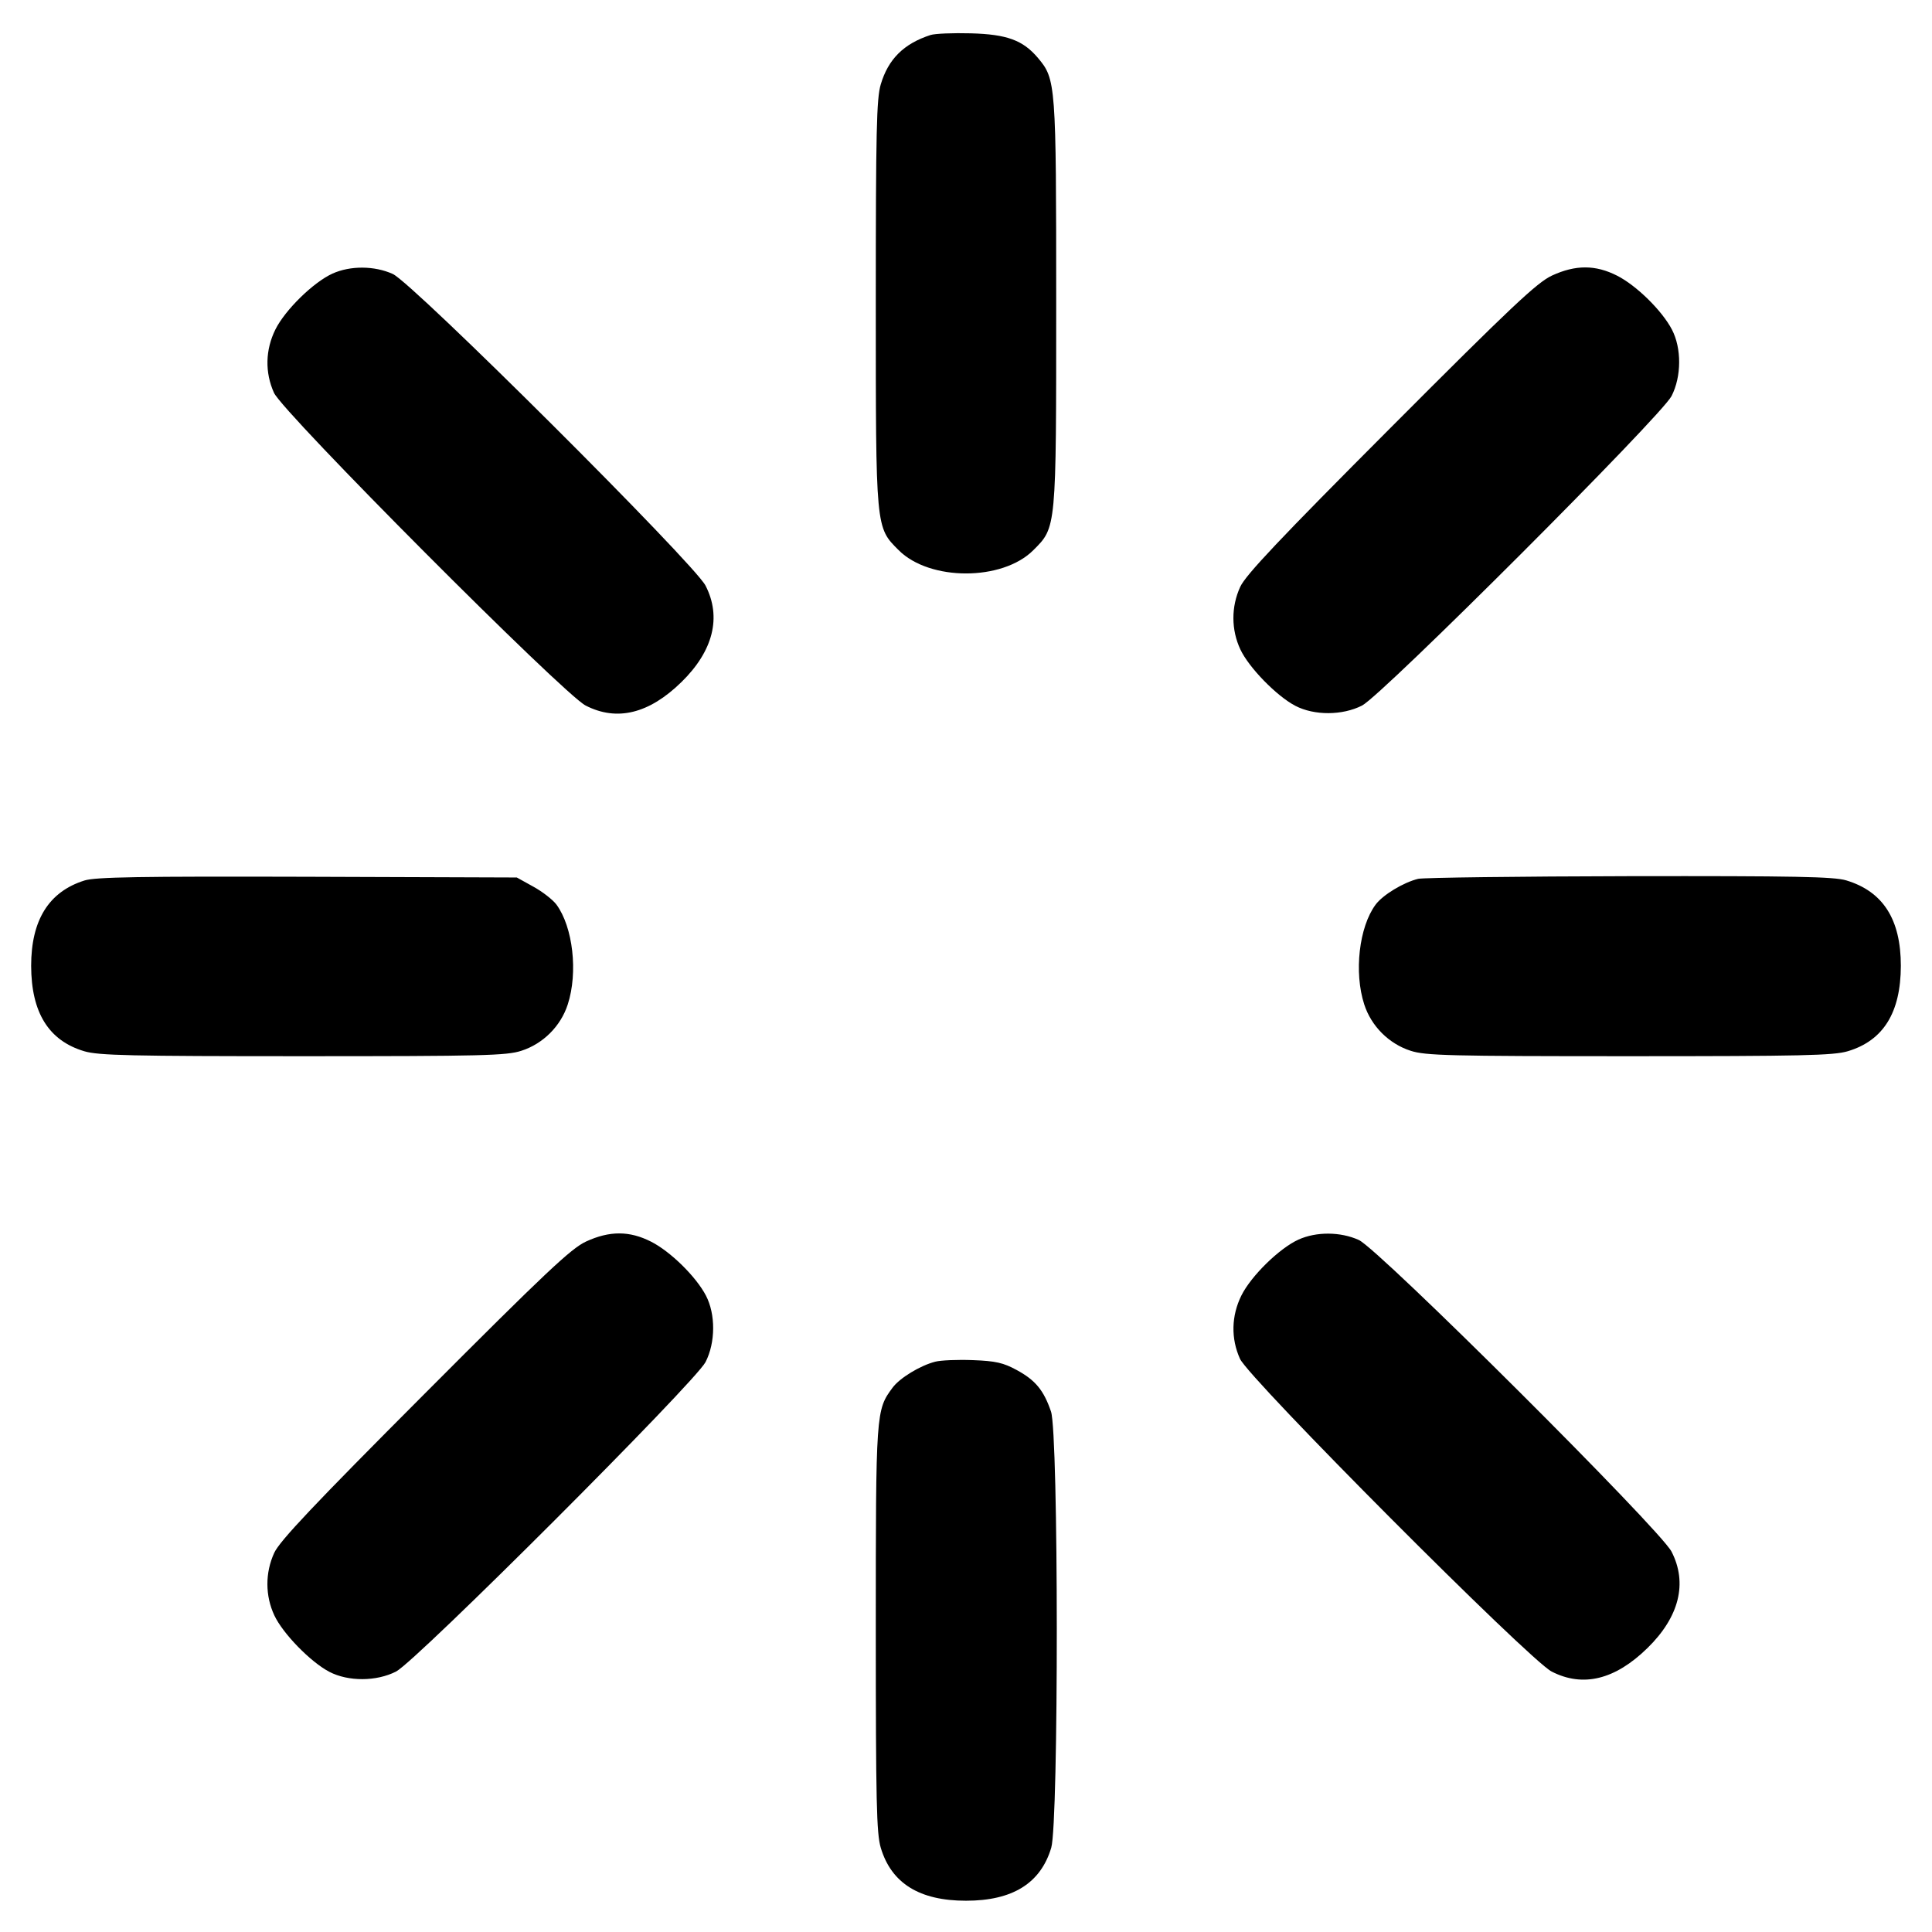
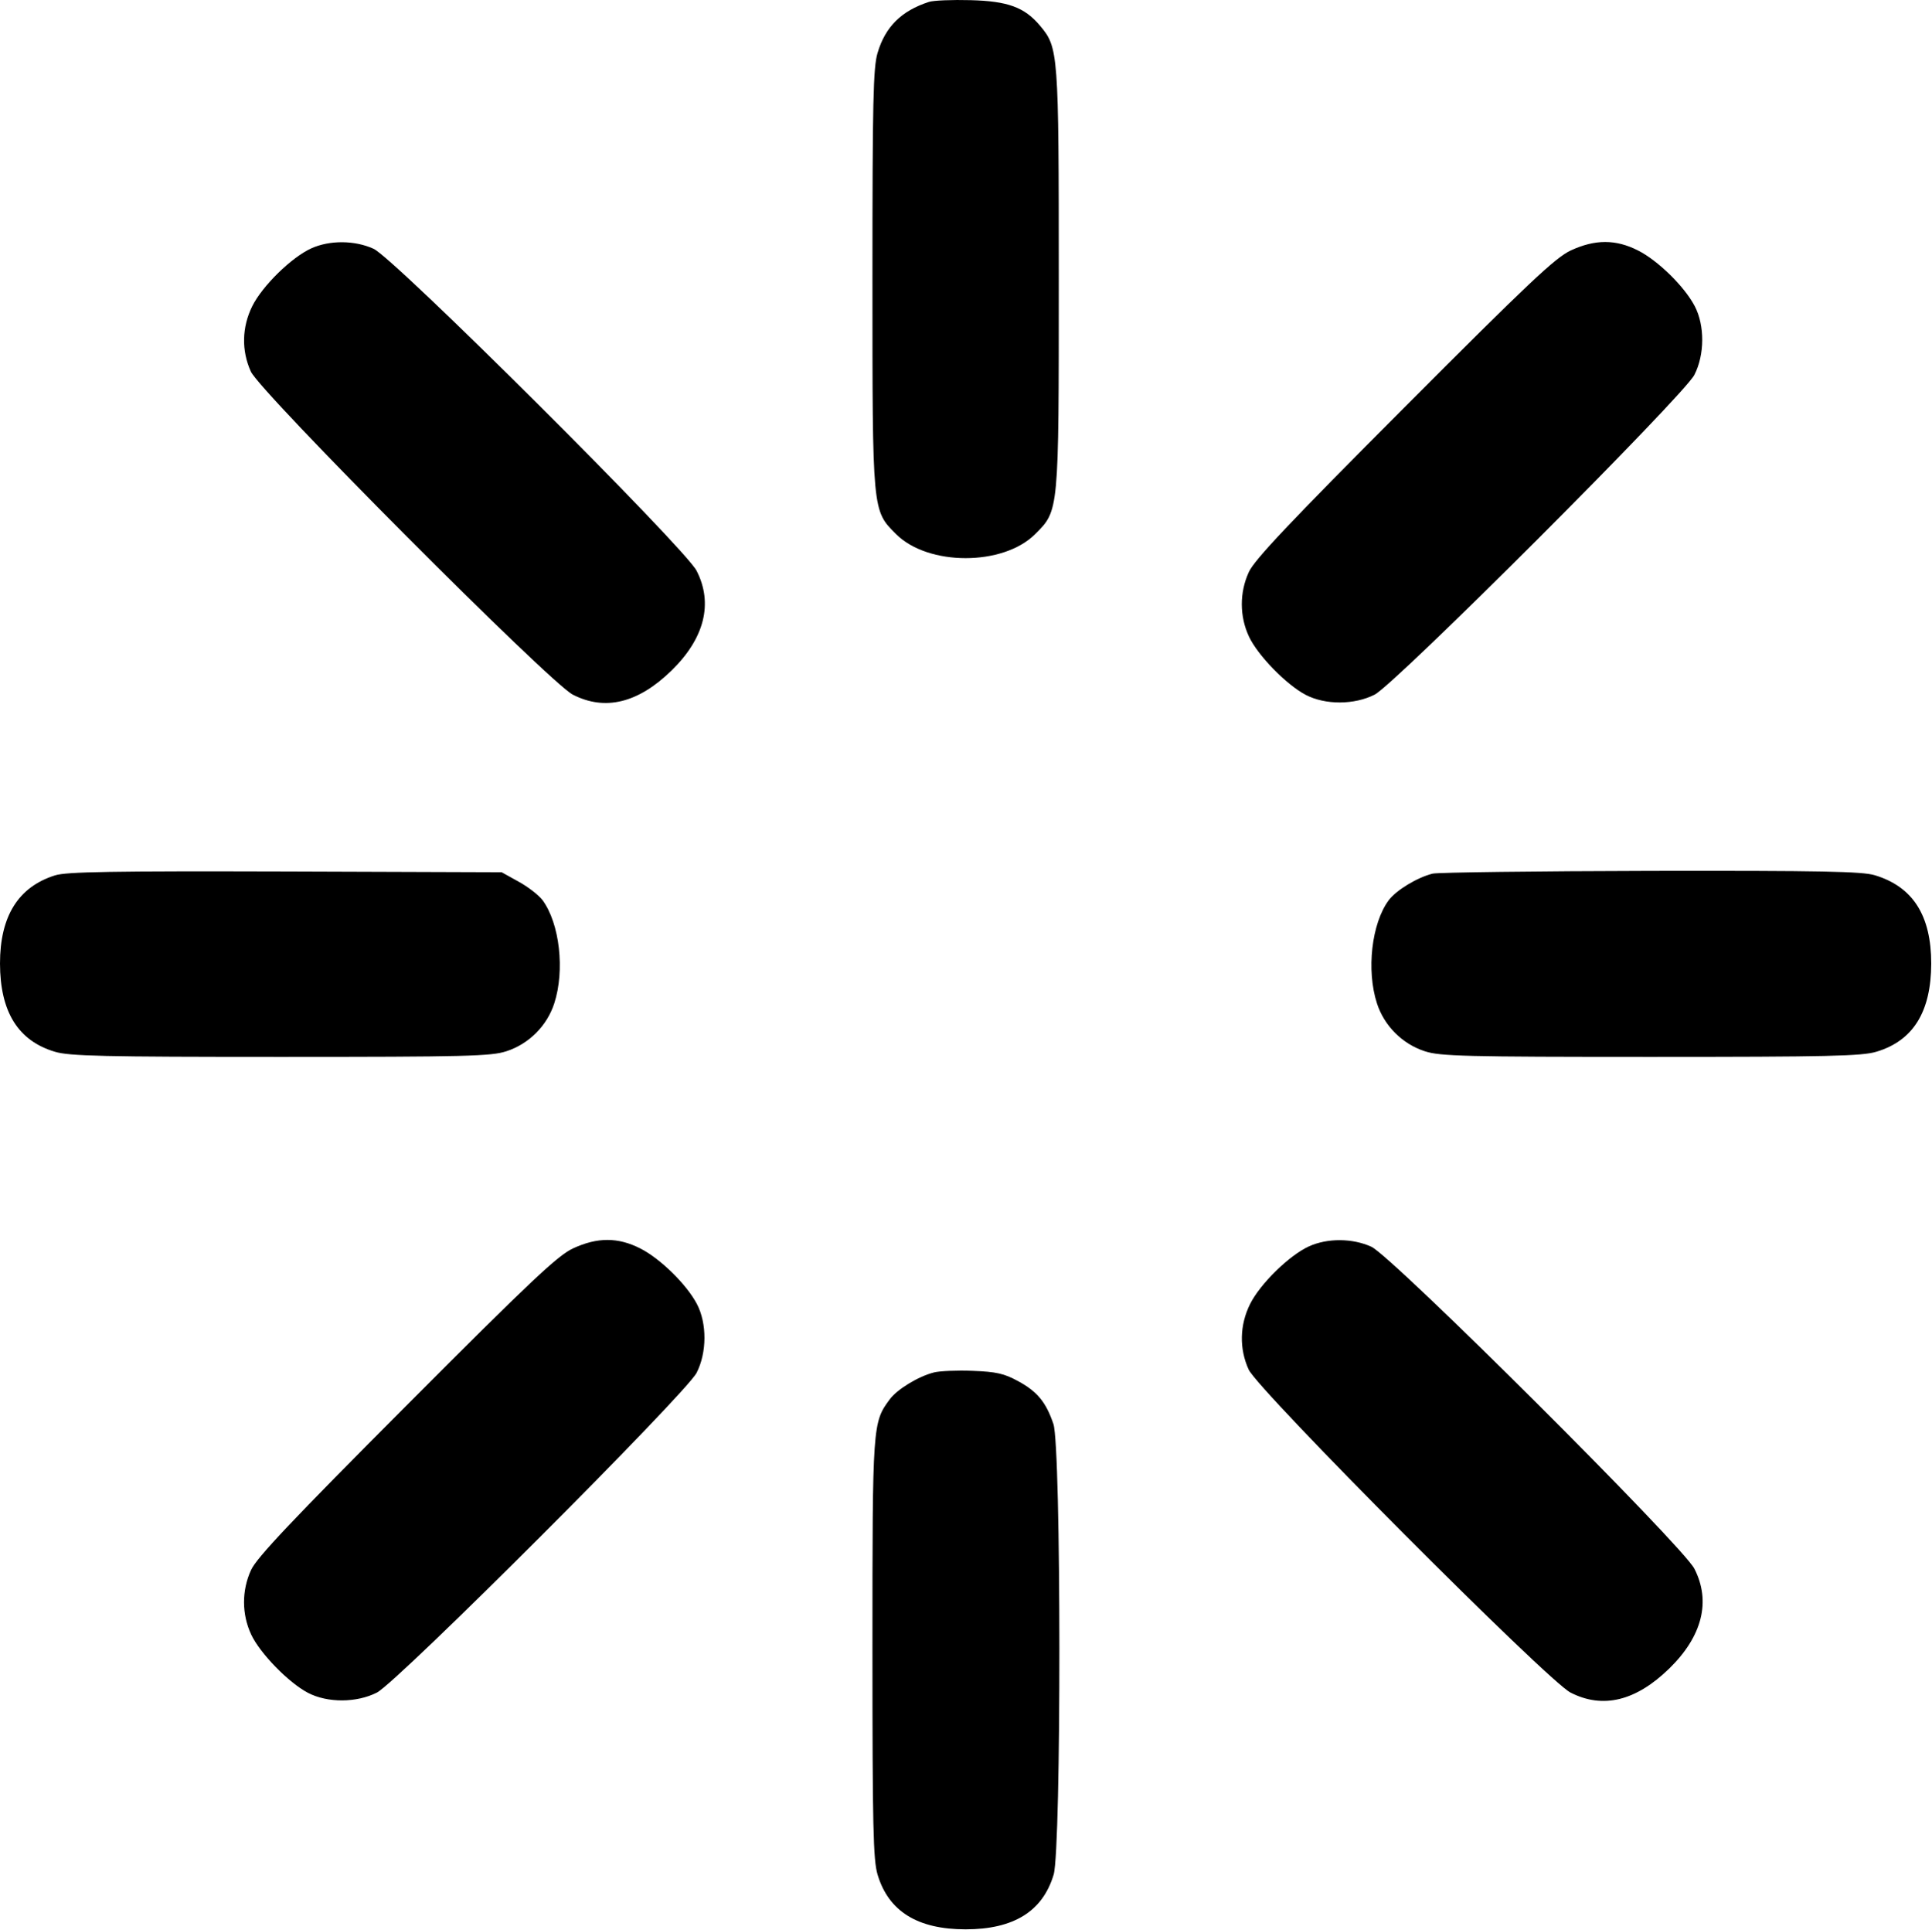
- <svg xmlns="http://www.w3.org/2000/svg" width="800px" height="800px" viewBox="0 0 16 16" fill="none">
-   <path d="M7.706 0.290 C 7.484 0.362,7.356 0.490,7.294 0.699 C 7.259 0.816,7.253 1.088,7.253 2.508 C 7.253 4.389,7.251 4.365,7.443 4.557 C 7.700 4.813,8.300 4.813,8.557 4.557 C 8.749 4.365,8.747 4.389,8.747 2.508 C 8.747 0.688,8.744 0.656,8.596 0.480 C 8.472 0.333,8.339 0.284,8.040 0.276 C 7.893 0.272,7.743 0.278,7.706 0.290 M2.753 2.266 C 2.595 2.338,2.362 2.566,2.281 2.728 C 2.197 2.897,2.193 3.085,2.269 3.253 C 2.343 3.418,4.667 5.750,4.850 5.843 C 5.109 5.976,5.375 5.911,5.643 5.649 C 5.907 5.391,5.977 5.111,5.843 4.850 C 5.750 4.667,3.418 2.343,3.253 2.269 C 3.101 2.200,2.901 2.199,2.753 2.266 M12.853 2.282 C 12.730 2.339,12.520 2.536,11.518 3.541 C 10.597 4.464,10.316 4.762,10.271 4.860 C 10.195 5.025,10.196 5.216,10.272 5.378 C 10.342 5.528,10.572 5.764,10.727 5.845 C 10.884 5.927,11.117 5.926,11.280 5.843 C 11.447 5.757,13.757 3.447,13.843 3.280 C 13.926 3.118,13.927 2.884,13.846 2.729 C 13.764 2.572,13.552 2.364,13.392 2.283 C 13.213 2.192,13.048 2.192,12.853 2.282 M0.699 7.292 C 0.404 7.385,0.258 7.620,0.258 7.999 C 0.259 8.386,0.403 8.618,0.698 8.706 C 0.816 8.741,1.079 8.747,2.508 8.747 C 3.997 8.747,4.196 8.742,4.318 8.702 C 4.498 8.644,4.644 8.498,4.702 8.318 C 4.788 8.053,4.745 7.677,4.608 7.491 C 4.578 7.451,4.492 7.384,4.417 7.343 L 4.280 7.267 2.547 7.261 C 1.152 7.257,0.791 7.263,0.699 7.292 M11.745 7.278 C 11.622 7.308,11.452 7.411,11.392 7.492 C 11.255 7.677,11.212 8.053,11.298 8.318 C 11.356 8.498,11.502 8.644,11.682 8.702 C 11.804 8.742,12.003 8.747,13.492 8.747 C 14.921 8.747,15.184 8.741,15.302 8.706 C 15.597 8.618,15.741 8.386,15.742 7.999 C 15.742 7.614,15.595 7.383,15.290 7.291 C 15.187 7.260,14.864 7.254,13.496 7.256 C 12.578 7.258,11.790 7.268,11.745 7.278 M4.853 10.282 C 4.730 10.339,4.520 10.536,3.518 11.541 C 2.597 12.464,2.316 12.762,2.271 12.860 C 2.195 13.025,2.196 13.216,2.272 13.378 C 2.342 13.528,2.572 13.764,2.727 13.845 C 2.884 13.927,3.117 13.926,3.280 13.843 C 3.447 13.757,5.757 11.447,5.843 11.280 C 5.926 11.118,5.927 10.884,5.846 10.729 C 5.764 10.572,5.552 10.364,5.392 10.283 C 5.213 10.192,5.048 10.192,4.853 10.282 M10.753 10.266 C 10.595 10.338,10.362 10.566,10.281 10.728 C 10.197 10.897,10.193 11.085,10.269 11.253 C 10.343 11.418,12.667 13.750,12.850 13.843 C 13.109 13.976,13.375 13.911,13.643 13.649 C 13.907 13.391,13.977 13.111,13.843 12.850 C 13.750 12.667,11.418 10.343,11.253 10.269 C 11.101 10.200,10.901 10.199,10.753 10.266 M7.745 11.277 C 7.620 11.309,7.451 11.412,7.392 11.492 C 7.254 11.678,7.253 11.691,7.253 13.489 C 7.253 14.921,7.259 15.184,7.294 15.302 C 7.382 15.597,7.615 15.741,8.000 15.741 C 8.385 15.741,8.618 15.597,8.706 15.302 C 8.768 15.090,8.767 11.875,8.704 11.690 C 8.644 11.514,8.575 11.430,8.420 11.346 C 8.310 11.286,8.246 11.271,8.057 11.264 C 7.930 11.259,7.790 11.265,7.745 11.277 " stroke="none" fill-rule="evenodd" fill="#000000" />
+ <svg xmlns="http://www.w3.org/2000/svg" width="9.755" height="9.744" viewBox="0 0 15.484 15.466" fill="none" version="1.1" id="svg1">
+   <defs id="defs1" />
+   <path d="m 7.448,0.015 c -0.222,0.072 -0.35,0.2 -0.412,0.409 -0.035,0.117 -0.041,0.389 -0.041,1.809 0,1.881 -0.002,1.857 0.19,2.049 0.257,0.256 0.857,0.256 1.114,0 0.192,-0.192 0.19,-0.168 0.19,-2.049 0,-1.82 -0.003,-1.852 -0.151,-2.028 -0.124,-0.147 -0.257,-0.196 -0.556,-0.204 -0.147,-0.004 -0.297,0.002 -0.334,0.014 M 2.495,1.991 c -0.158,0.072 -0.391,0.3 -0.472,0.462 -0.084,0.169 -0.088,0.357 -0.012,0.525 0.074,0.165 2.398,2.497 2.581,2.59 0.259,0.133 0.525,0.068 0.793,-0.194 0.264,-0.258 0.334,-0.538 0.2,-0.799 -0.093,-0.183 -2.425,-2.507 -2.59,-2.581 -0.152,-0.069 -0.352,-0.07 -0.5,-0.003 m 10.1,0.016 c -0.123,0.057 -0.333,0.254 -1.335,1.259 -0.921,0.923 -1.202,1.221 -1.247,1.319 -0.076,0.165 -0.075,0.356 10e-4,0.518 0.07,0.15 0.3,0.386 0.455,0.467 0.157,0.082 0.39,0.081 0.553,-0.002 0.167,-0.086 2.477,-2.396 2.563,-2.563 0.083,-0.162 0.084,-0.396 0.003,-0.551 -0.082,-0.157 -0.294,-0.365 -0.454,-0.446 -0.179,-0.091 -0.344,-0.091 -0.539,-0.001 m -12.154,5.01 c -0.295,0.093 -0.441,0.328 -0.441,0.707 0.001,0.387 0.145,0.619 0.44,0.707 0.118,0.035 0.381,0.041 1.81,0.041 1.489,0 1.688,-0.005 1.81,-0.045 0.18,-0.058 0.326,-0.204 0.384,-0.384 0.086,-0.265 0.043,-0.641 -0.094,-0.827 -0.03,-0.04 -0.116,-0.107 -0.191,-0.148 l -0.137,-0.076 -1.733,-0.006 c -1.395,-0.004 -1.756,0.002 -1.848,0.031 m 11.046,-0.014 c -0.123,0.03 -0.293,0.133 -0.353,0.214 -0.137,0.185 -0.18,0.561 -0.094,0.826 0.058,0.18 0.204,0.326 0.384,0.384 0.122,0.04 0.321,0.045 1.81,0.045 1.429,0 1.692,-0.006 1.81,-0.041 0.295,-0.088 0.439,-0.32 0.44,-0.707 0,-0.385 -0.147,-0.616 -0.452,-0.708 -0.103,-0.031 -0.426,-0.037 -1.794,-0.035 -0.918,0.002 -1.706,0.012 -1.751,0.022 M 4.595,10.007 c -0.123,0.057 -0.333,0.254 -1.335,1.259 -0.921,0.923 -1.202,1.221 -1.247,1.319 -0.076,0.165 -0.075,0.356 10e-4,0.518 0.07,0.15 0.3,0.386 0.455,0.467 0.157,0.082 0.39,0.081 0.553,-0.002 0.167,-0.086 2.477,-2.396 2.563,-2.563 0.083,-0.162 0.084,-0.396 0.003,-0.551 -0.082,-0.157 -0.294,-0.365 -0.454,-0.446 -0.179,-0.091 -0.344,-0.091 -0.539,-10e-4 m 5.9,-0.016 c -0.158,0.072 -0.391,0.3 -0.472,0.462 -0.084,0.169 -0.088,0.357 -0.012,0.525 0.074,0.165 2.398,2.497 2.581,2.59 0.259,0.133 0.525,0.068 0.793,-0.194 0.264,-0.258 0.334,-0.538 0.2,-0.799 -0.093,-0.183 -2.425,-2.507 -2.59,-2.581 -0.152,-0.069 -0.352,-0.07 -0.5,-0.003 m -3.008,1.011 c -0.125,0.032 -0.294,0.135 -0.353,0.215 -0.138,0.186 -0.139,0.199 -0.139,1.997 0,1.432 0.006,1.695 0.041,1.813 0.088,0.295 0.321,0.439 0.706,0.439 0.385,0 0.618,-0.144 0.706,-0.439 0.062,-0.212 0.061,-3.427 -0.002,-3.612 -0.06,-0.176 -0.129,-0.26 -0.284,-0.344 -0.11,-0.06 -0.174,-0.075 -0.363,-0.082 -0.127,-0.005 -0.267,10e-4 -0.312,0.013" stroke="none" fill-rule="evenodd" fill="#000000" id="path1" />
</svg>
